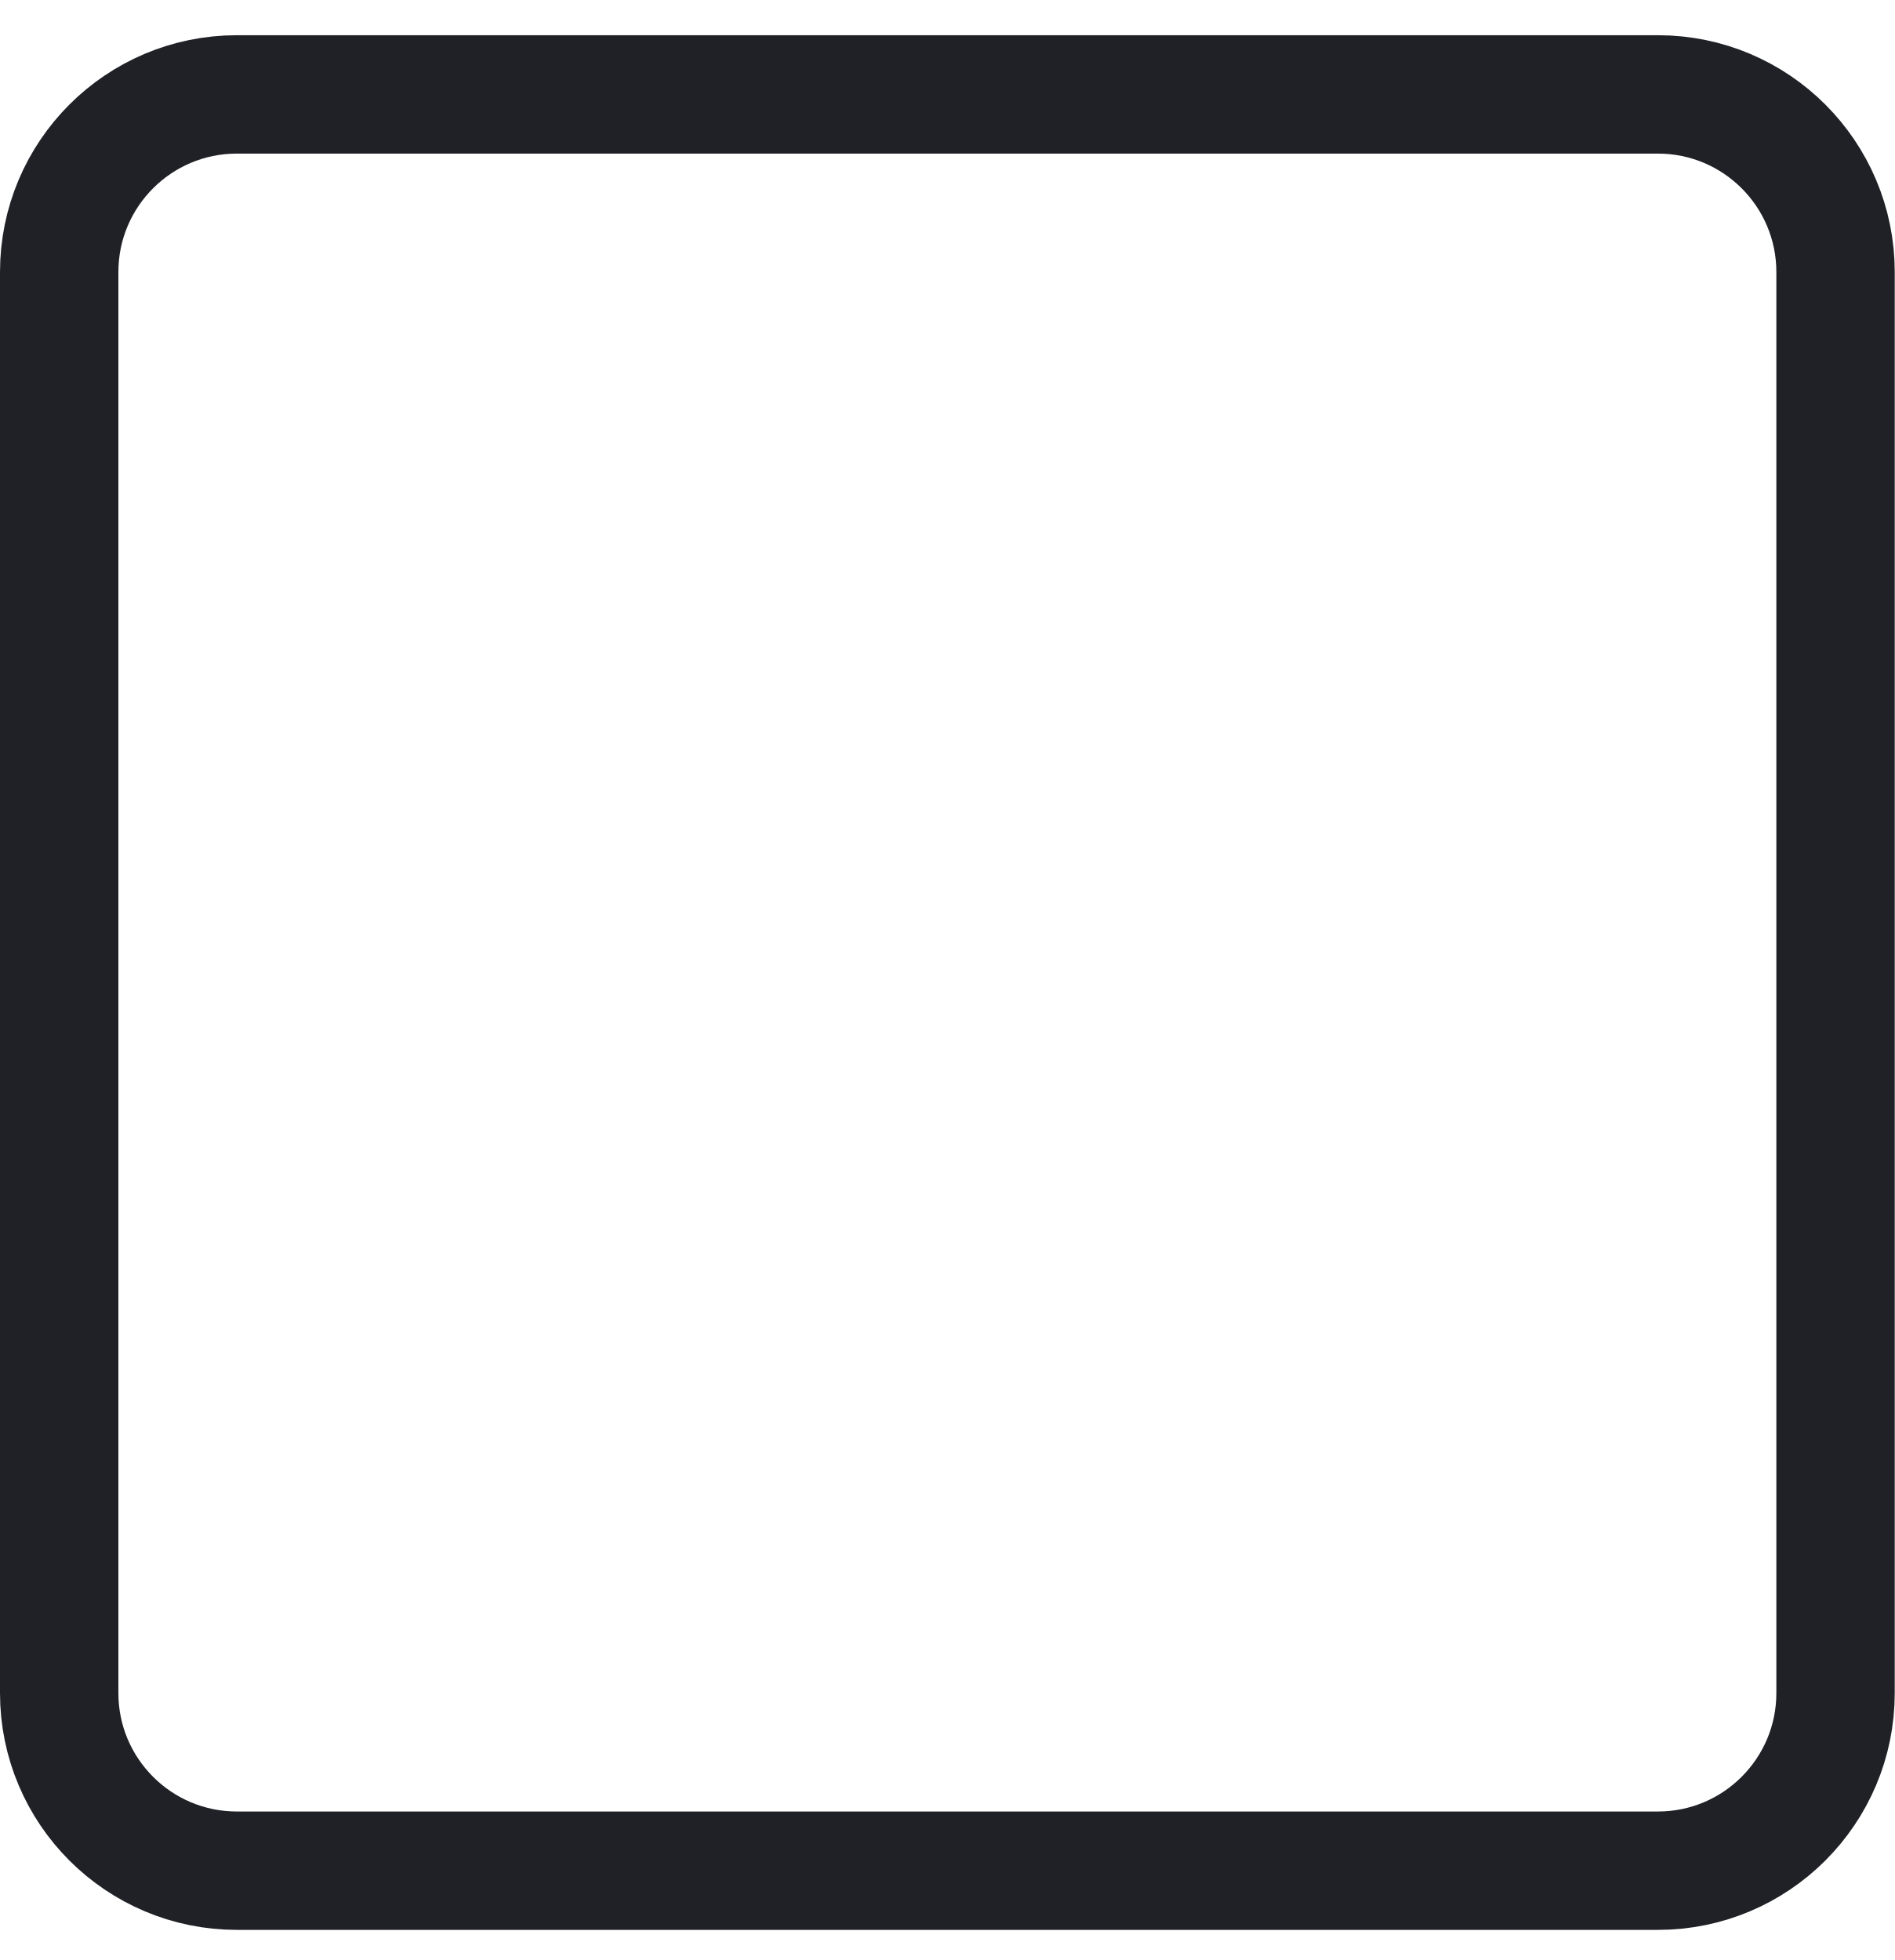
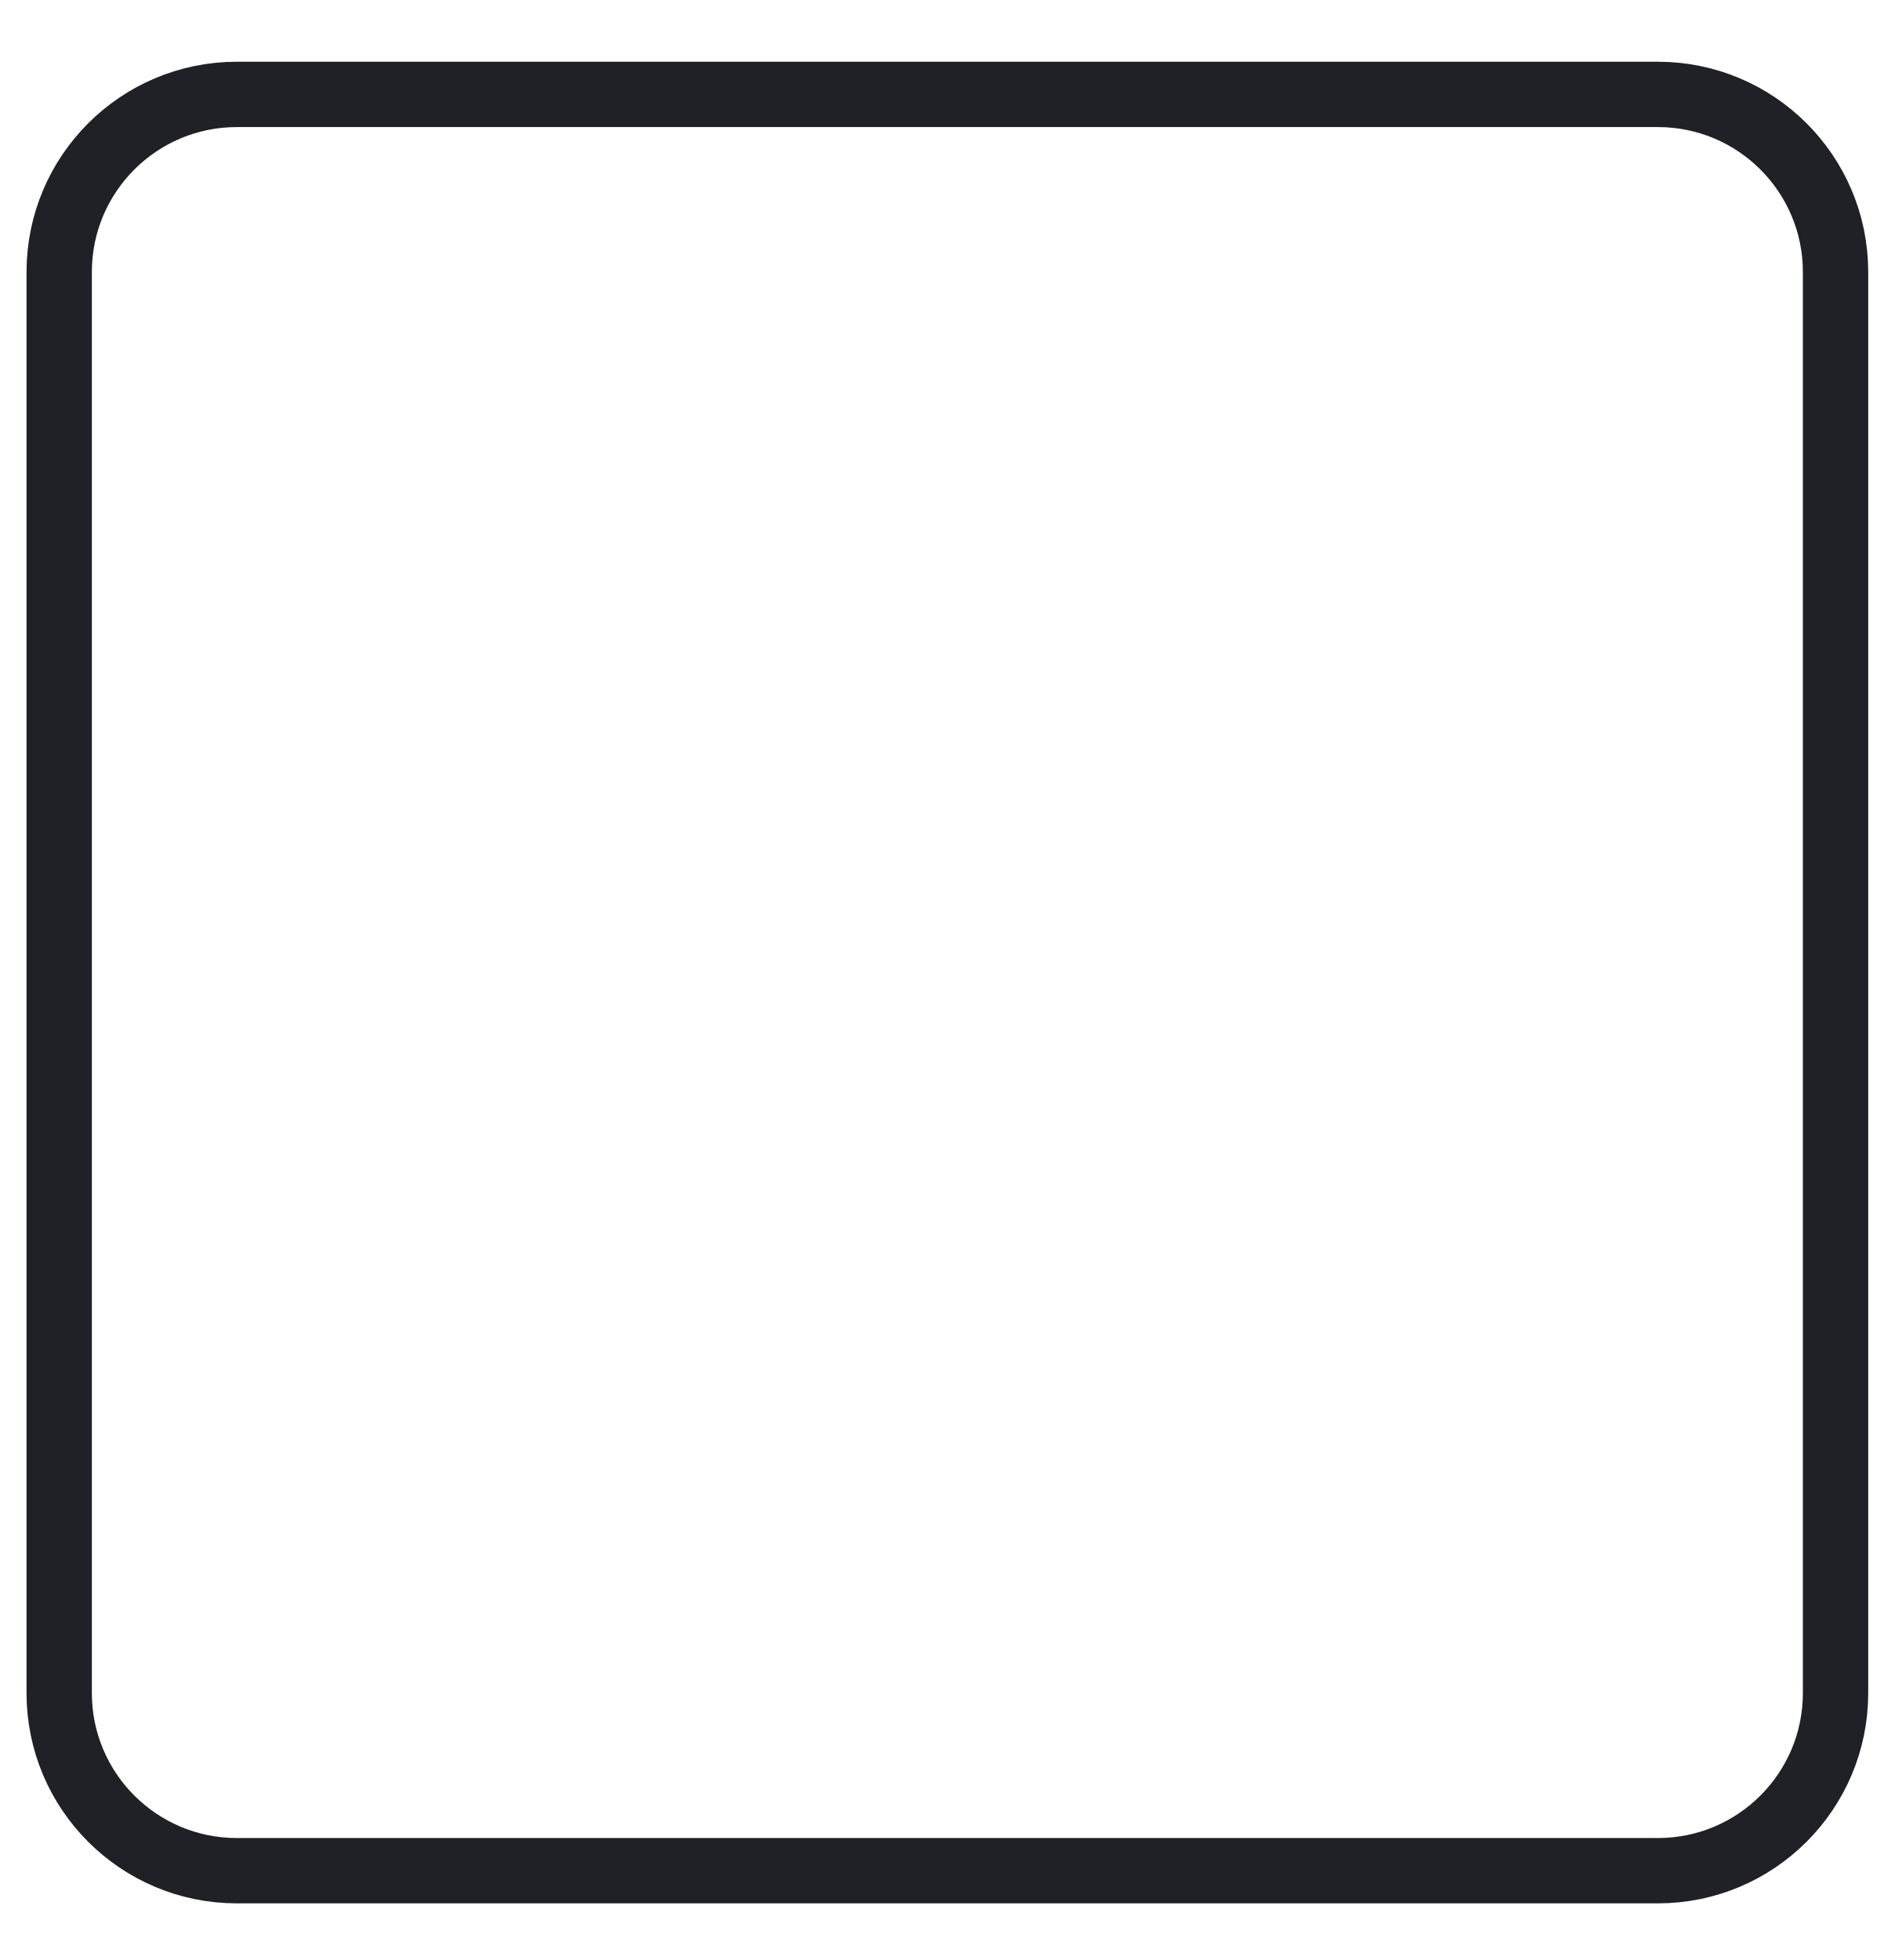
<svg xmlns="http://www.w3.org/2000/svg" width="29" height="30" viewBox="0 0 29 30" fill="none">
-   <rect x="0.906" y="1.445" width="27.188" height="27.188" rx="2.719" stroke="#202126" stroke-width="1.812" />
+   <rect x="0.906" y="1.445" width="27.188" height="27.188" rx="2.719" stroke="#202126" strokeWidth="1.812" />
</svg>
